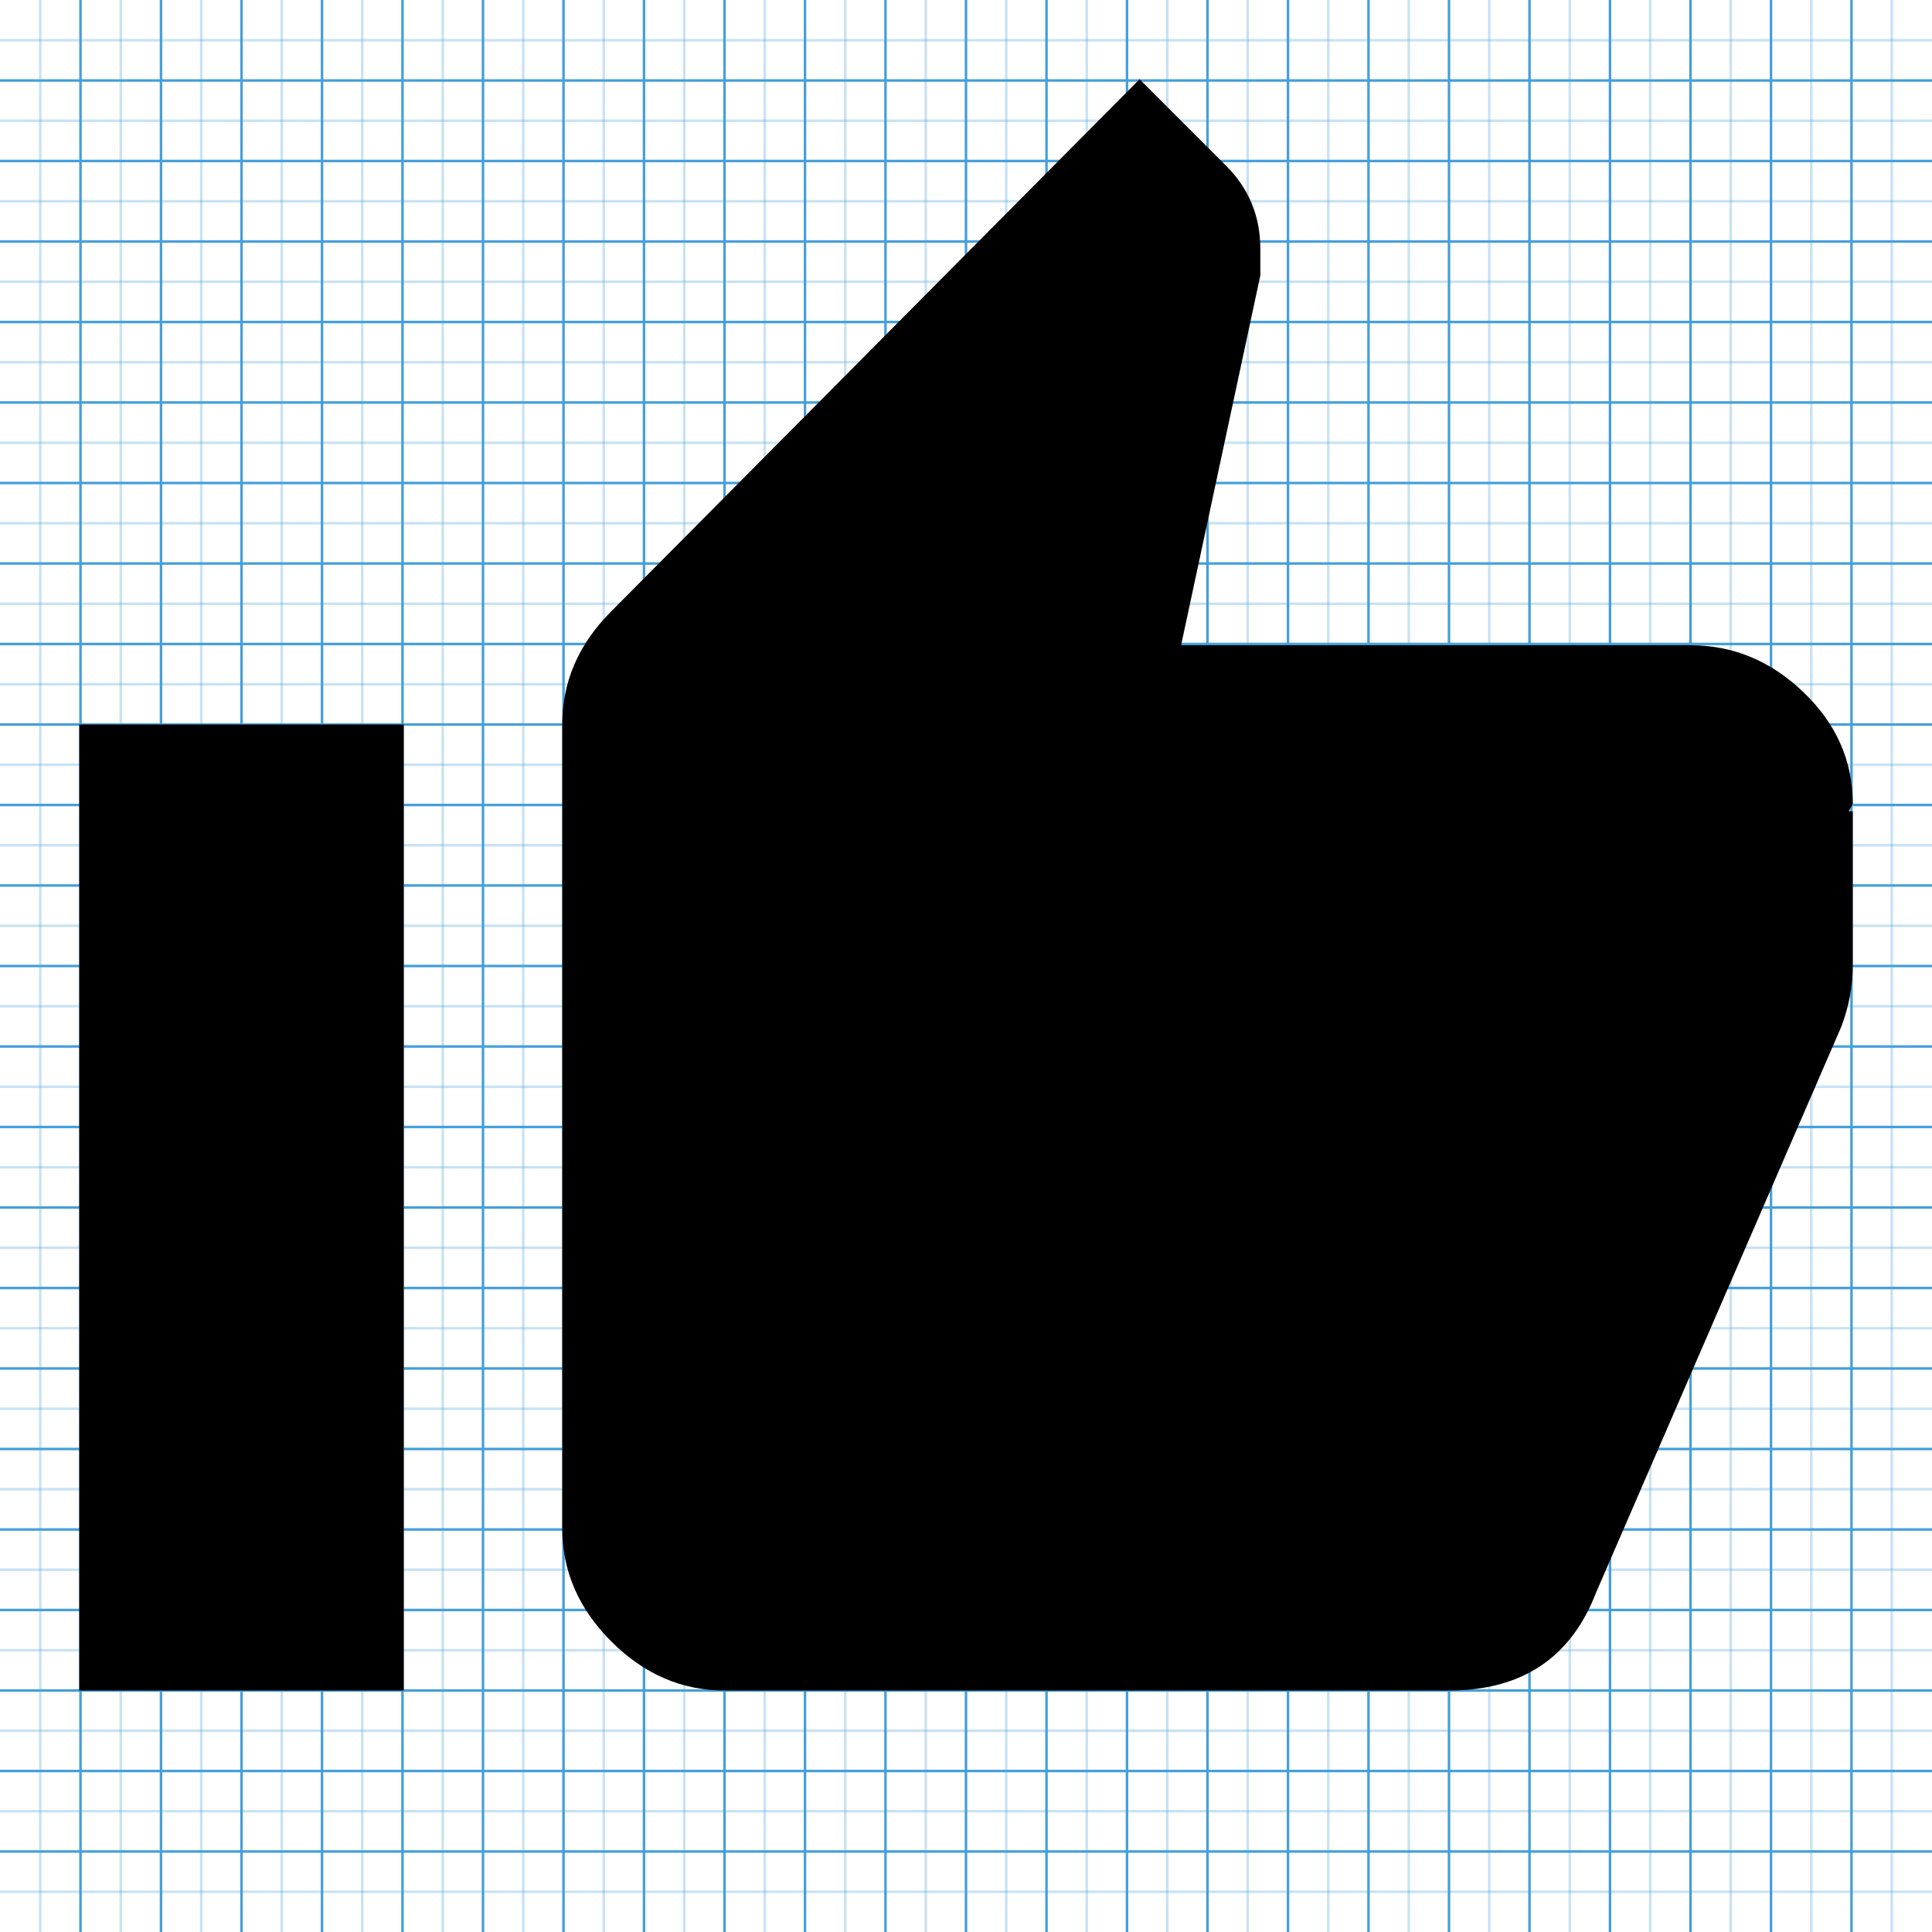
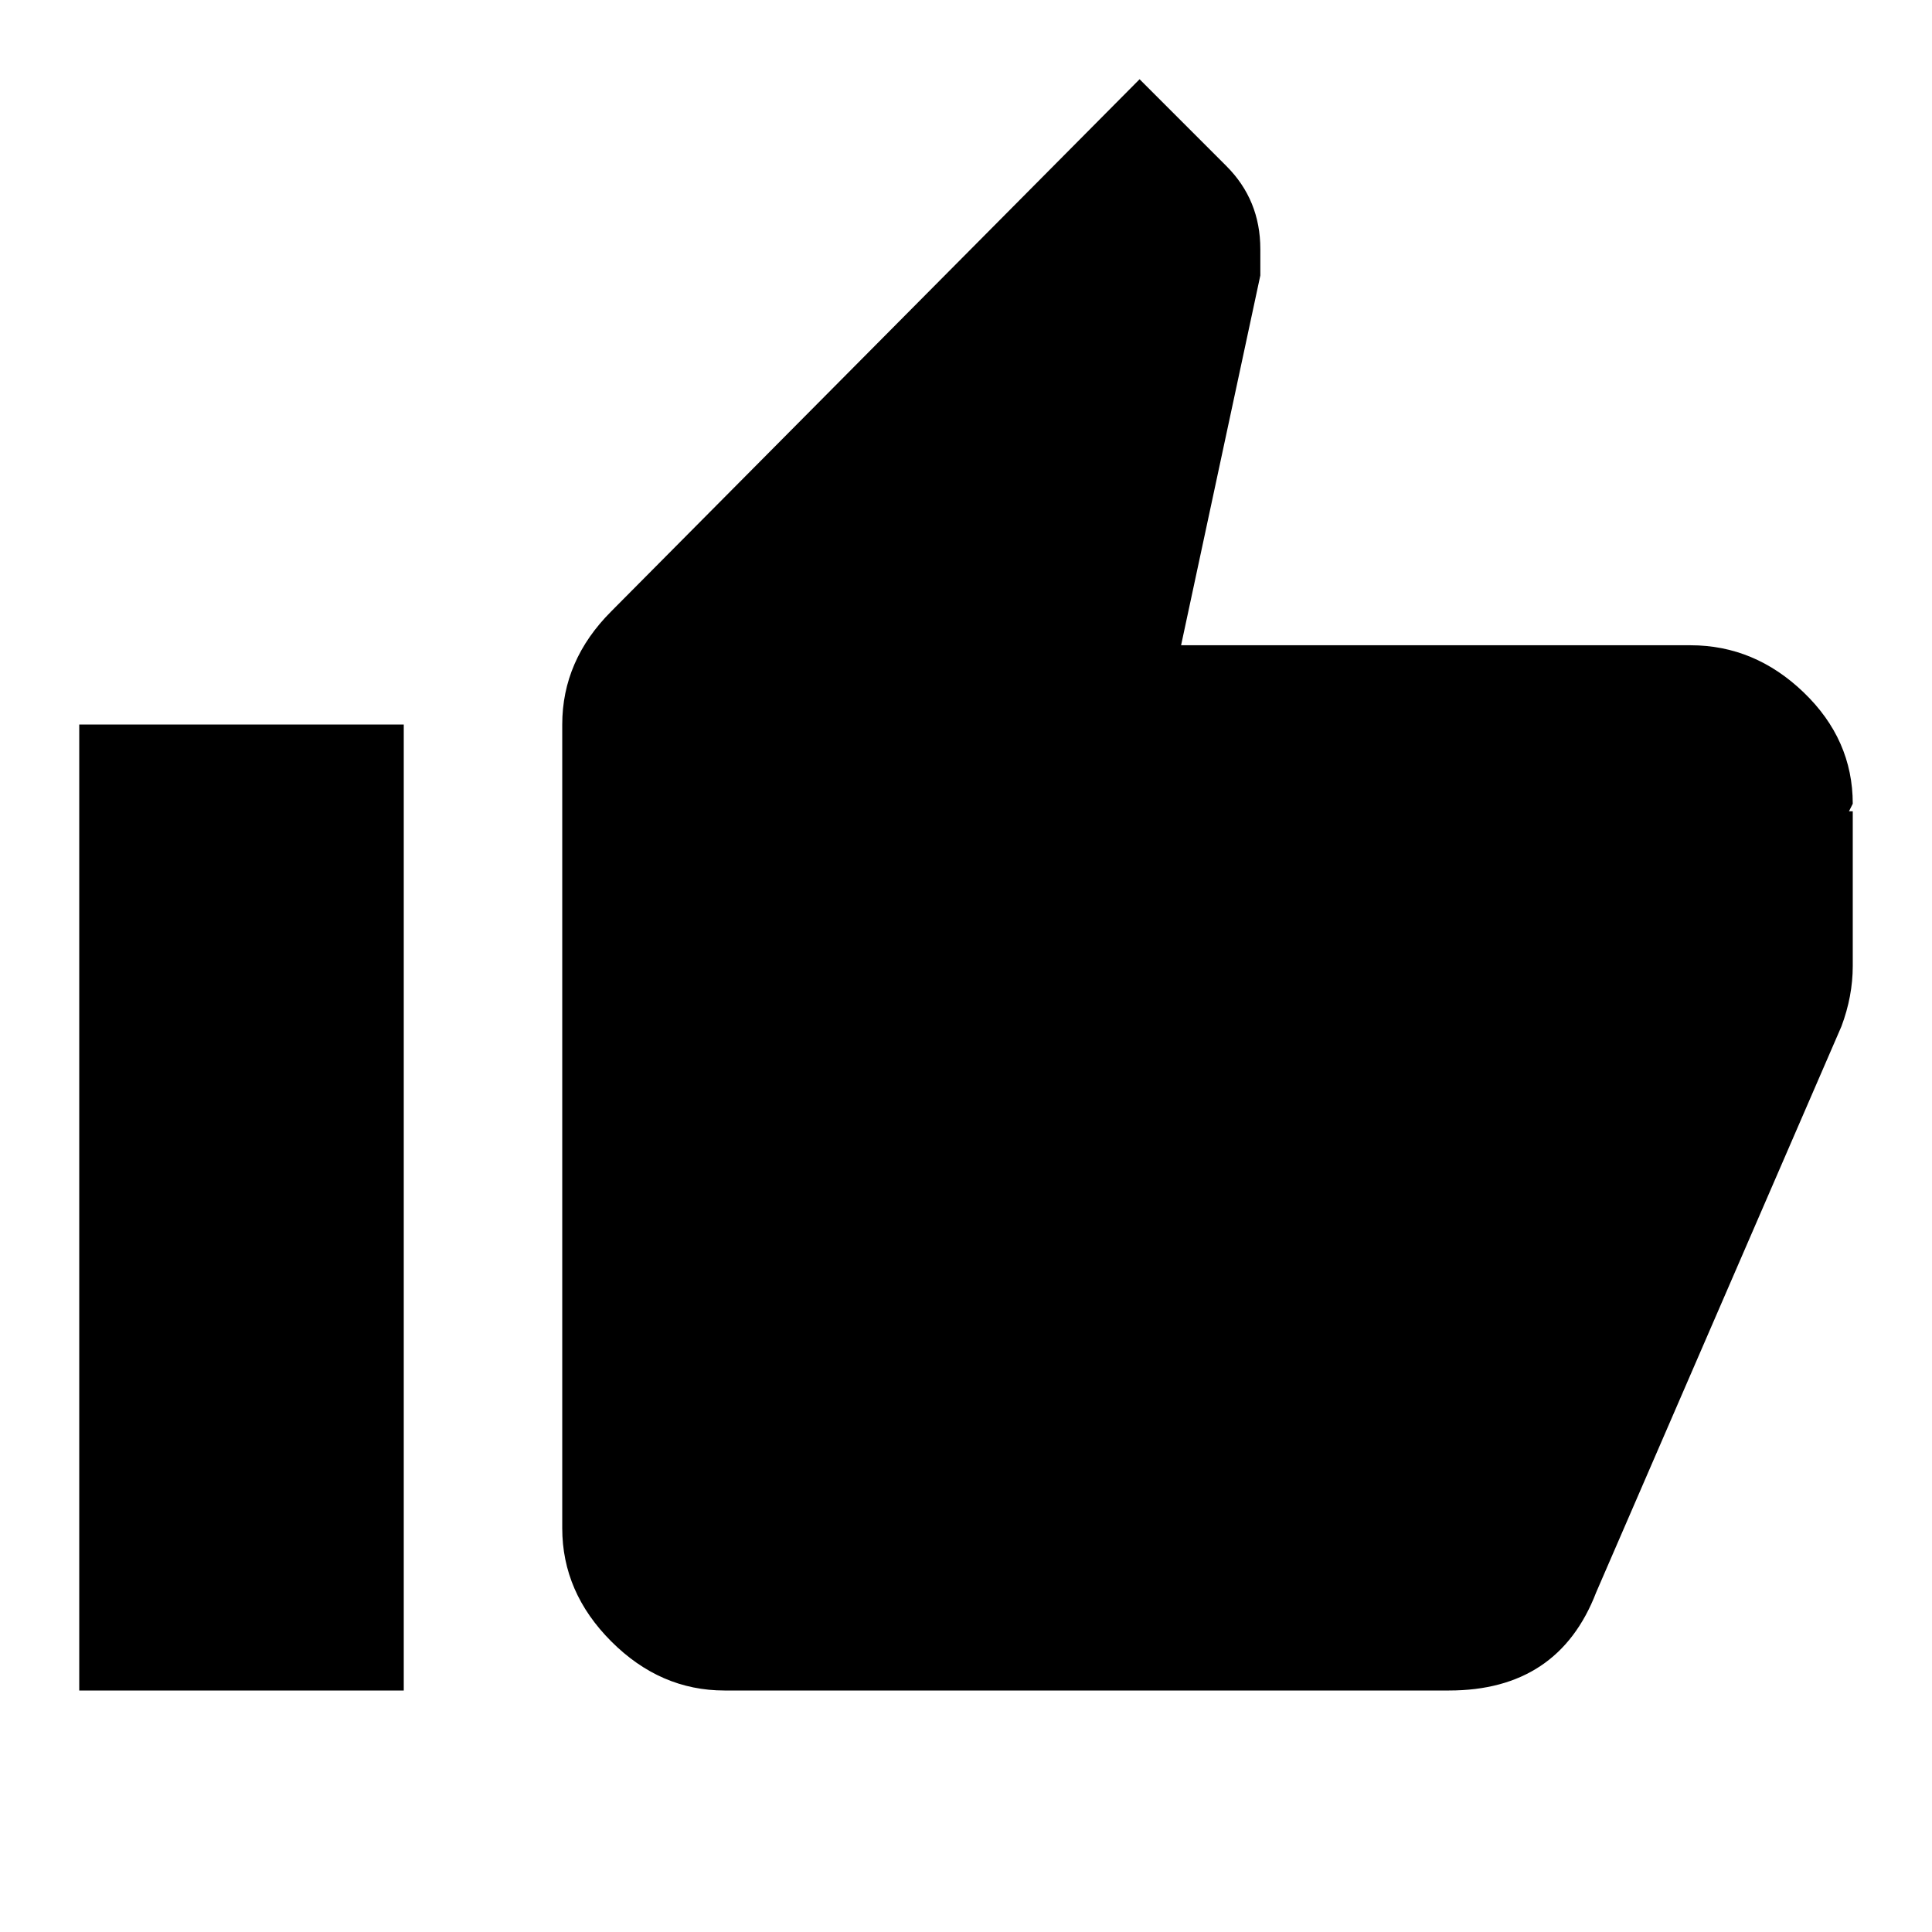
<svg xmlns="http://www.w3.org/2000/svg" version="1.1" width="768" height="768" viewBox="0 0 768 768">
-   <g id="icomoon-ignore">
-     <line stroke-width="1" x1="16" y1="0" x2="16" y2="768" stroke="#449FDB" opacity="0.3" />
-     <line stroke-width="1" x1="32" y1="0" x2="32" y2="768" stroke="#449FDB" opacity="1" />
-     <line stroke-width="1" x1="48" y1="0" x2="48" y2="768" stroke="#449FDB" opacity="0.3" />
-     <line stroke-width="1" x1="64" y1="0" x2="64" y2="768" stroke="#449FDB" opacity="1" />
-     <line stroke-width="1" x1="80" y1="0" x2="80" y2="768" stroke="#449FDB" opacity="0.3" />
-     <line stroke-width="1" x1="96" y1="0" x2="96" y2="768" stroke="#449FDB" opacity="1" />
-     <line stroke-width="1" x1="112" y1="0" x2="112" y2="768" stroke="#449FDB" opacity="0.3" />
-     <line stroke-width="1" x1="128" y1="0" x2="128" y2="768" stroke="#449FDB" opacity="1" />
-     <line stroke-width="1" x1="144" y1="0" x2="144" y2="768" stroke="#449FDB" opacity="0.3" />
-     <line stroke-width="1" x1="160" y1="0" x2="160" y2="768" stroke="#449FDB" opacity="1" />
-     <line stroke-width="1" x1="176" y1="0" x2="176" y2="768" stroke="#449FDB" opacity="0.3" />
-     <line stroke-width="1" x1="192" y1="0" x2="192" y2="768" stroke="#449FDB" opacity="1" />
-     <line stroke-width="1" x1="208" y1="0" x2="208" y2="768" stroke="#449FDB" opacity="0.3" />
-     <line stroke-width="1" x1="224" y1="0" x2="224" y2="768" stroke="#449FDB" opacity="1" />
-     <line stroke-width="1" x1="240" y1="0" x2="240" y2="768" stroke="#449FDB" opacity="0.3" />
-     <line stroke-width="1" x1="256" y1="0" x2="256" y2="768" stroke="#449FDB" opacity="1" />
-     <line stroke-width="1" x1="272" y1="0" x2="272" y2="768" stroke="#449FDB" opacity="0.3" />
-     <line stroke-width="1" x1="288" y1="0" x2="288" y2="768" stroke="#449FDB" opacity="1" />
-     <line stroke-width="1" x1="304" y1="0" x2="304" y2="768" stroke="#449FDB" opacity="0.3" />
-     <line stroke-width="1" x1="320" y1="0" x2="320" y2="768" stroke="#449FDB" opacity="1" />
-     <line stroke-width="1" x1="336" y1="0" x2="336" y2="768" stroke="#449FDB" opacity="0.3" />
-     <line stroke-width="1" x1="352" y1="0" x2="352" y2="768" stroke="#449FDB" opacity="1" />
-     <line stroke-width="1" x1="368" y1="0" x2="368" y2="768" stroke="#449FDB" opacity="0.3" />
-     <line stroke-width="1" x1="384" y1="0" x2="384" y2="768" stroke="#449FDB" opacity="1" />
-     <line stroke-width="1" x1="400" y1="0" x2="400" y2="768" stroke="#449FDB" opacity="0.3" />
-     <line stroke-width="1" x1="416" y1="0" x2="416" y2="768" stroke="#449FDB" opacity="1" />
-     <line stroke-width="1" x1="432" y1="0" x2="432" y2="768" stroke="#449FDB" opacity="0.3" />
-     <line stroke-width="1" x1="448" y1="0" x2="448" y2="768" stroke="#449FDB" opacity="1" />
-     <line stroke-width="1" x1="464" y1="0" x2="464" y2="768" stroke="#449FDB" opacity="0.3" />
-     <line stroke-width="1" x1="480" y1="0" x2="480" y2="768" stroke="#449FDB" opacity="1" />
-     <line stroke-width="1" x1="496" y1="0" x2="496" y2="768" stroke="#449FDB" opacity="0.3" />
-     <line stroke-width="1" x1="512" y1="0" x2="512" y2="768" stroke="#449FDB" opacity="1" />
-     <line stroke-width="1" x1="528" y1="0" x2="528" y2="768" stroke="#449FDB" opacity="0.3" />
-     <line stroke-width="1" x1="544" y1="0" x2="544" y2="768" stroke="#449FDB" opacity="1" />
-     <line stroke-width="1" x1="560" y1="0" x2="560" y2="768" stroke="#449FDB" opacity="0.3" />
-     <line stroke-width="1" x1="576" y1="0" x2="576" y2="768" stroke="#449FDB" opacity="1" />
-     <line stroke-width="1" x1="592" y1="0" x2="592" y2="768" stroke="#449FDB" opacity="0.3" />
-     <line stroke-width="1" x1="608" y1="0" x2="608" y2="768" stroke="#449FDB" opacity="1" />
-     <line stroke-width="1" x1="624" y1="0" x2="624" y2="768" stroke="#449FDB" opacity="0.3" />
-     <line stroke-width="1" x1="640" y1="0" x2="640" y2="768" stroke="#449FDB" opacity="1" />
-     <line stroke-width="1" x1="656" y1="0" x2="656" y2="768" stroke="#449FDB" opacity="0.3" />
-     <line stroke-width="1" x1="672" y1="0" x2="672" y2="768" stroke="#449FDB" opacity="1" />
-     <line stroke-width="1" x1="688" y1="0" x2="688" y2="768" stroke="#449FDB" opacity="0.3" />
-     <line stroke-width="1" x1="704" y1="0" x2="704" y2="768" stroke="#449FDB" opacity="1" />
-     <line stroke-width="1" x1="720" y1="0" x2="720" y2="768" stroke="#449FDB" opacity="0.3" />
-     <line stroke-width="1" x1="736" y1="0" x2="736" y2="768" stroke="#449FDB" opacity="1" />
-     <line stroke-width="1" x1="752" y1="0" x2="752" y2="768" stroke="#449FDB" opacity="0.3" />
-     <line stroke-width="1" x1="0" y1="16" x2="768" y2="16" stroke="#449FDB" opacity="0.3" />
-     <line stroke-width="1" x1="0" y1="32" x2="768" y2="32" stroke="#449FDB" opacity="1" />
-     <line stroke-width="1" x1="0" y1="48" x2="768" y2="48" stroke="#449FDB" opacity="0.3" />
-     <line stroke-width="1" x1="0" y1="64" x2="768" y2="64" stroke="#449FDB" opacity="1" />
-     <line stroke-width="1" x1="0" y1="80" x2="768" y2="80" stroke="#449FDB" opacity="0.3" />
-     <line stroke-width="1" x1="0" y1="96" x2="768" y2="96" stroke="#449FDB" opacity="1" />
-     <line stroke-width="1" x1="0" y1="112" x2="768" y2="112" stroke="#449FDB" opacity="0.3" />
-     <line stroke-width="1" x1="0" y1="128" x2="768" y2="128" stroke="#449FDB" opacity="1" />
-     <line stroke-width="1" x1="0" y1="144" x2="768" y2="144" stroke="#449FDB" opacity="0.3" />
-     <line stroke-width="1" x1="0" y1="160" x2="768" y2="160" stroke="#449FDB" opacity="1" />
-     <line stroke-width="1" x1="0" y1="176" x2="768" y2="176" stroke="#449FDB" opacity="0.3" />
-     <line stroke-width="1" x1="0" y1="192" x2="768" y2="192" stroke="#449FDB" opacity="1" />
-     <line stroke-width="1" x1="0" y1="208" x2="768" y2="208" stroke="#449FDB" opacity="0.3" />
-     <line stroke-width="1" x1="0" y1="224" x2="768" y2="224" stroke="#449FDB" opacity="1" />
-     <line stroke-width="1" x1="0" y1="240" x2="768" y2="240" stroke="#449FDB" opacity="0.3" />
-     <line stroke-width="1" x1="0" y1="256" x2="768" y2="256" stroke="#449FDB" opacity="1" />
-     <line stroke-width="1" x1="0" y1="272" x2="768" y2="272" stroke="#449FDB" opacity="0.3" />
-     <line stroke-width="1" x1="0" y1="288" x2="768" y2="288" stroke="#449FDB" opacity="1" />
-     <line stroke-width="1" x1="0" y1="304" x2="768" y2="304" stroke="#449FDB" opacity="0.3" />
-     <line stroke-width="1" x1="0" y1="320" x2="768" y2="320" stroke="#449FDB" opacity="1" />
-     <line stroke-width="1" x1="0" y1="336" x2="768" y2="336" stroke="#449FDB" opacity="0.3" />
-     <line stroke-width="1" x1="0" y1="352" x2="768" y2="352" stroke="#449FDB" opacity="1" />
-     <line stroke-width="1" x1="0" y1="368" x2="768" y2="368" stroke="#449FDB" opacity="0.3" />
-     <line stroke-width="1" x1="0" y1="384" x2="768" y2="384" stroke="#449FDB" opacity="1" />
-     <line stroke-width="1" x1="0" y1="400" x2="768" y2="400" stroke="#449FDB" opacity="0.3" />
-     <line stroke-width="1" x1="0" y1="416" x2="768" y2="416" stroke="#449FDB" opacity="1" />
-     <line stroke-width="1" x1="0" y1="432" x2="768" y2="432" stroke="#449FDB" opacity="0.3" />
-     <line stroke-width="1" x1="0" y1="448" x2="768" y2="448" stroke="#449FDB" opacity="1" />
-     <line stroke-width="1" x1="0" y1="464" x2="768" y2="464" stroke="#449FDB" opacity="0.3" />
-     <line stroke-width="1" x1="0" y1="480" x2="768" y2="480" stroke="#449FDB" opacity="1" />
-     <line stroke-width="1" x1="0" y1="496" x2="768" y2="496" stroke="#449FDB" opacity="0.3" />
-     <line stroke-width="1" x1="0" y1="512" x2="768" y2="512" stroke="#449FDB" opacity="1" />
-     <line stroke-width="1" x1="0" y1="528" x2="768" y2="528" stroke="#449FDB" opacity="0.3" />
-     <line stroke-width="1" x1="0" y1="544" x2="768" y2="544" stroke="#449FDB" opacity="1" />
-     <line stroke-width="1" x1="0" y1="560" x2="768" y2="560" stroke="#449FDB" opacity="0.3" />
-     <line stroke-width="1" x1="0" y1="576" x2="768" y2="576" stroke="#449FDB" opacity="1" />
-     <line stroke-width="1" x1="0" y1="592" x2="768" y2="592" stroke="#449FDB" opacity="0.3" />
-     <line stroke-width="1" x1="0" y1="608" x2="768" y2="608" stroke="#449FDB" opacity="1" />
-     <line stroke-width="1" x1="0" y1="624" x2="768" y2="624" stroke="#449FDB" opacity="0.3" />
-     <line stroke-width="1" x1="0" y1="640" x2="768" y2="640" stroke="#449FDB" opacity="1" />
-     <line stroke-width="1" x1="0" y1="656" x2="768" y2="656" stroke="#449FDB" opacity="0.3" />
-     <line stroke-width="1" x1="0" y1="672" x2="768" y2="672" stroke="#449FDB" opacity="1" />
-     <line stroke-width="1" x1="0" y1="688" x2="768" y2="688" stroke="#449FDB" opacity="0.3" />
-     <line stroke-width="1" x1="0" y1="704" x2="768" y2="704" stroke="#449FDB" opacity="1" />
-     <line stroke-width="1" x1="0" y1="720" x2="768" y2="720" stroke="#449FDB" opacity="0.3" />
-     <line stroke-width="1" x1="0" y1="736" x2="768" y2="736" stroke="#449FDB" opacity="1" />
-     <line stroke-width="1" x1="0" y1="752" x2="768" y2="752" stroke="#449FDB" opacity="0.3" />
-   </g>
  <path d="M736.5 319.5l-1.5 3h1.5v61.5q0 12-4.5 24l-97.5 225q-15 39-58.5 39h-288q-25.5 0-45-19.5t-19.5-45v-319.5q0-25.5 19.5-45l210-211.5 34.5 34.5q13.5 13.5 13.5 33v10.5l-31.5 147h202.5q25.5 0 45 18.75t19.5 44.25zM31.5 672v-384h129v384h-129z" />
</svg>
